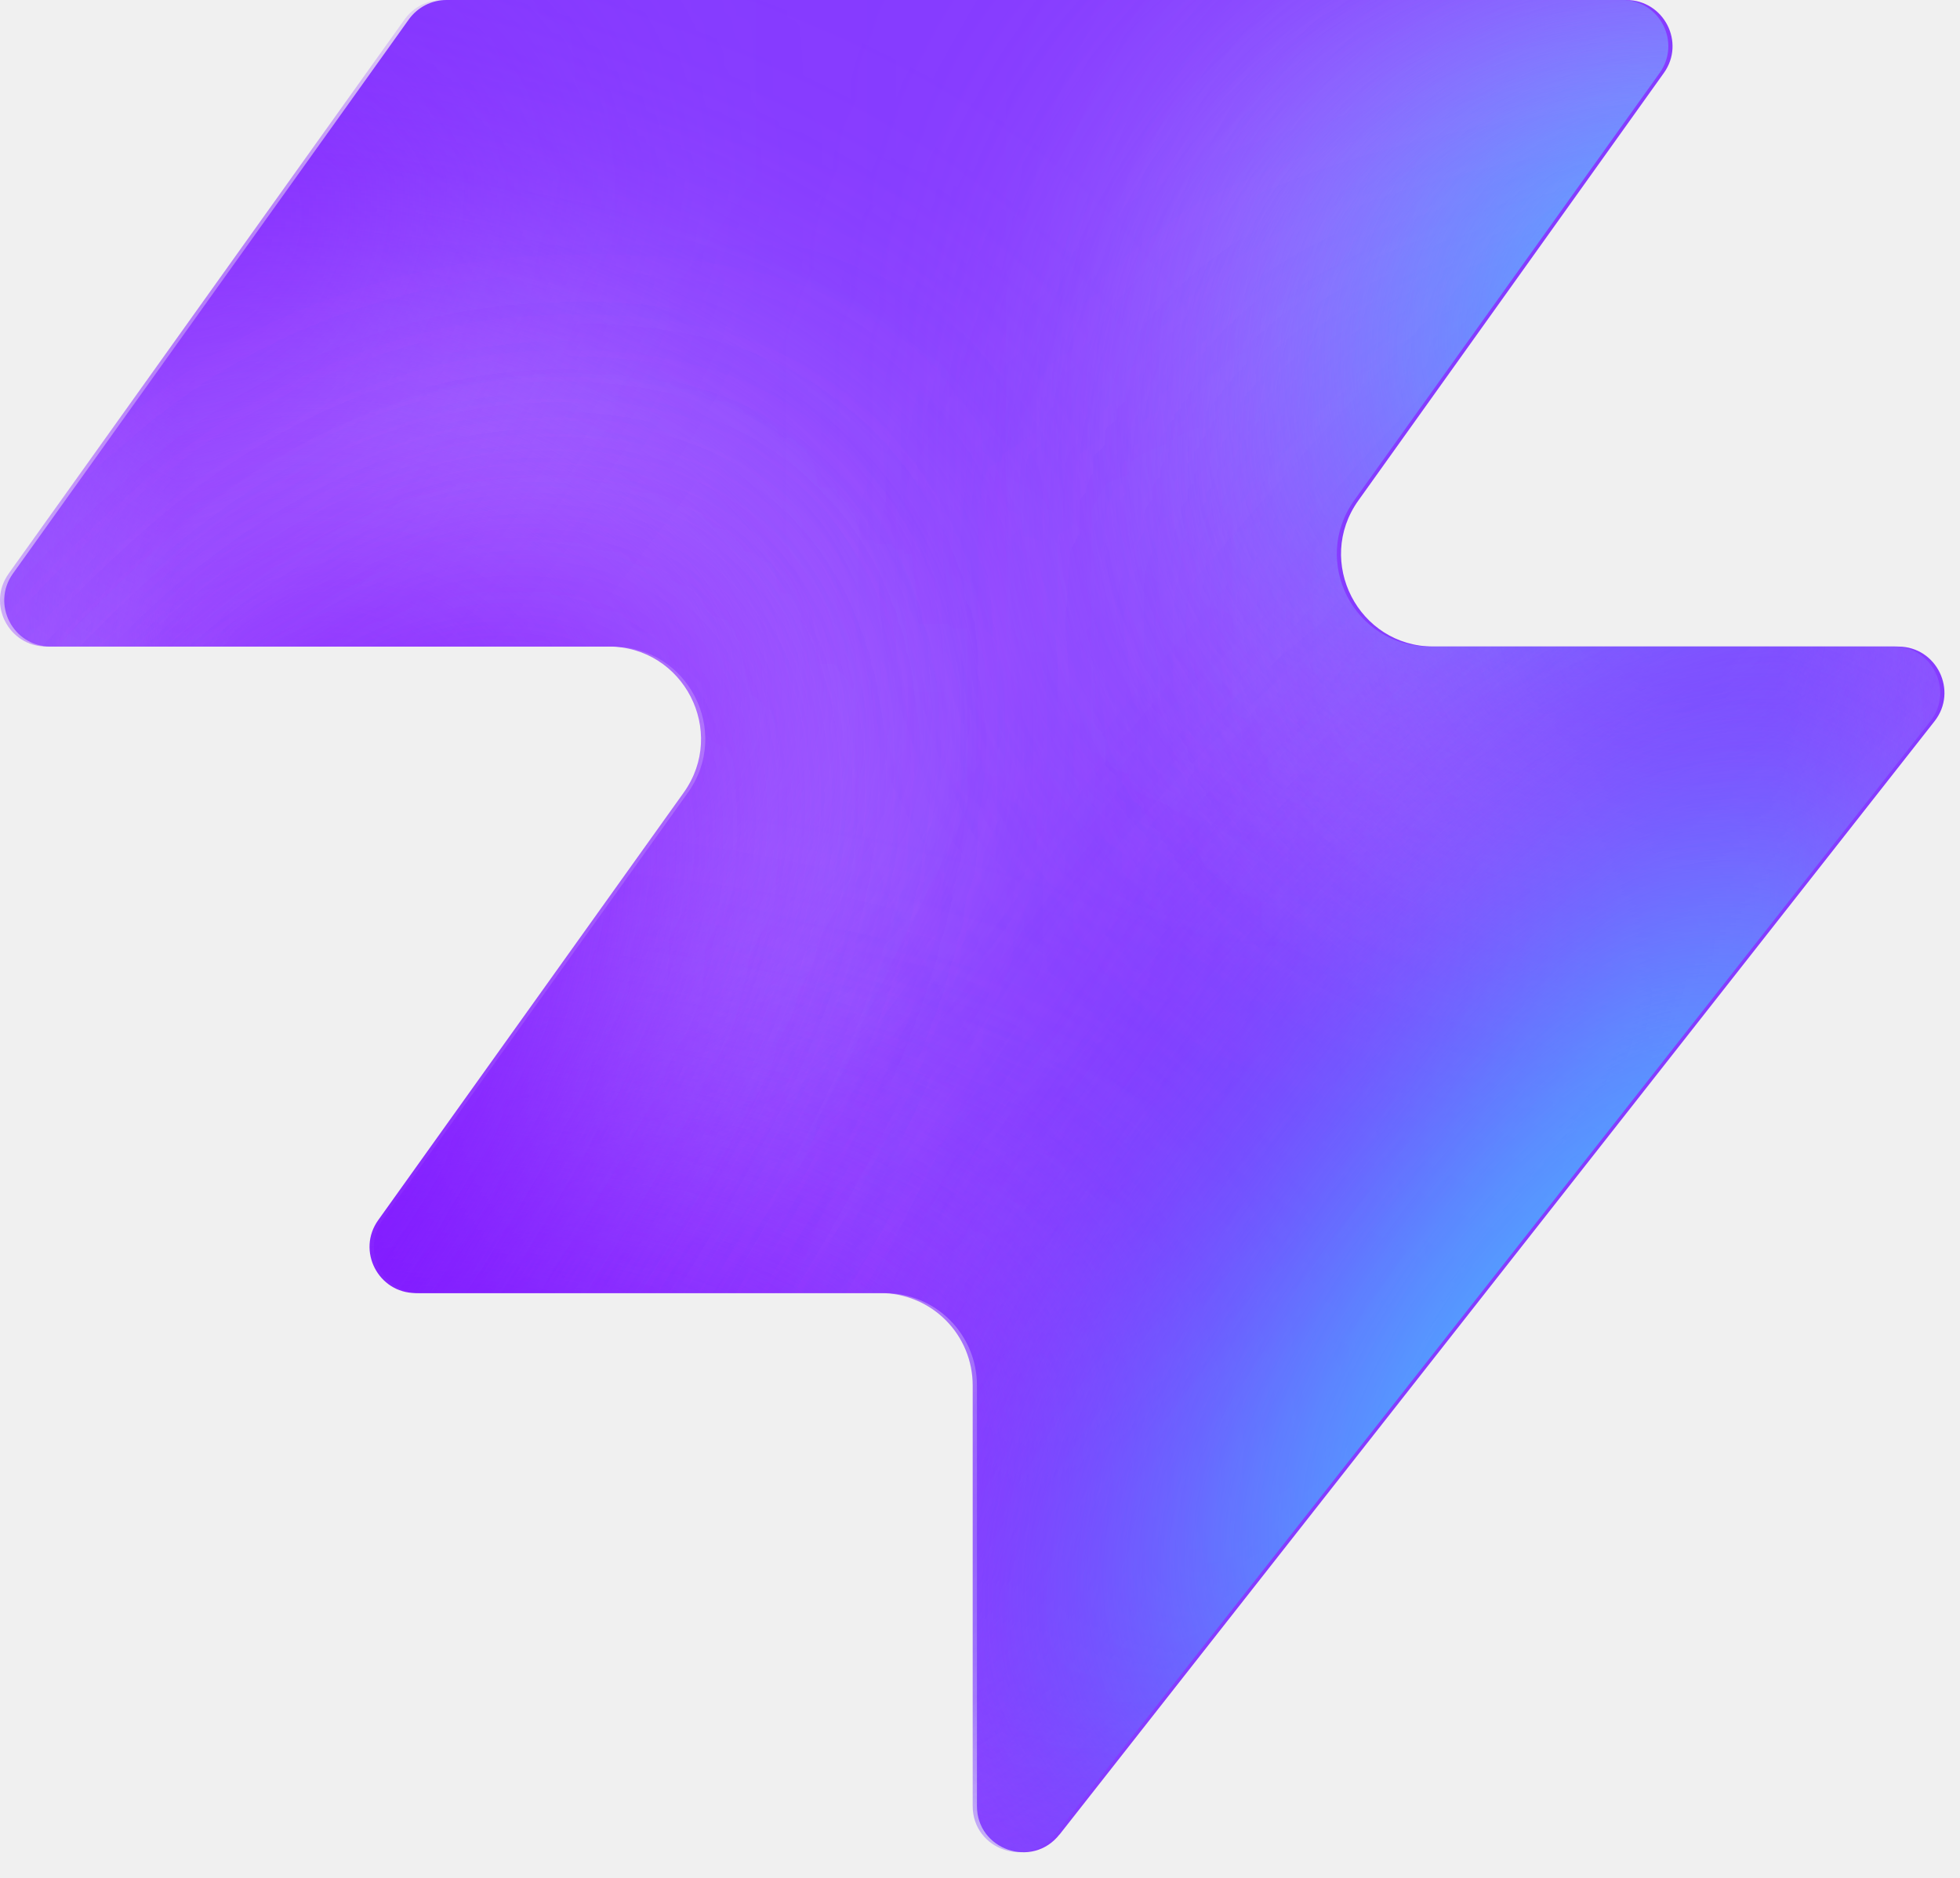
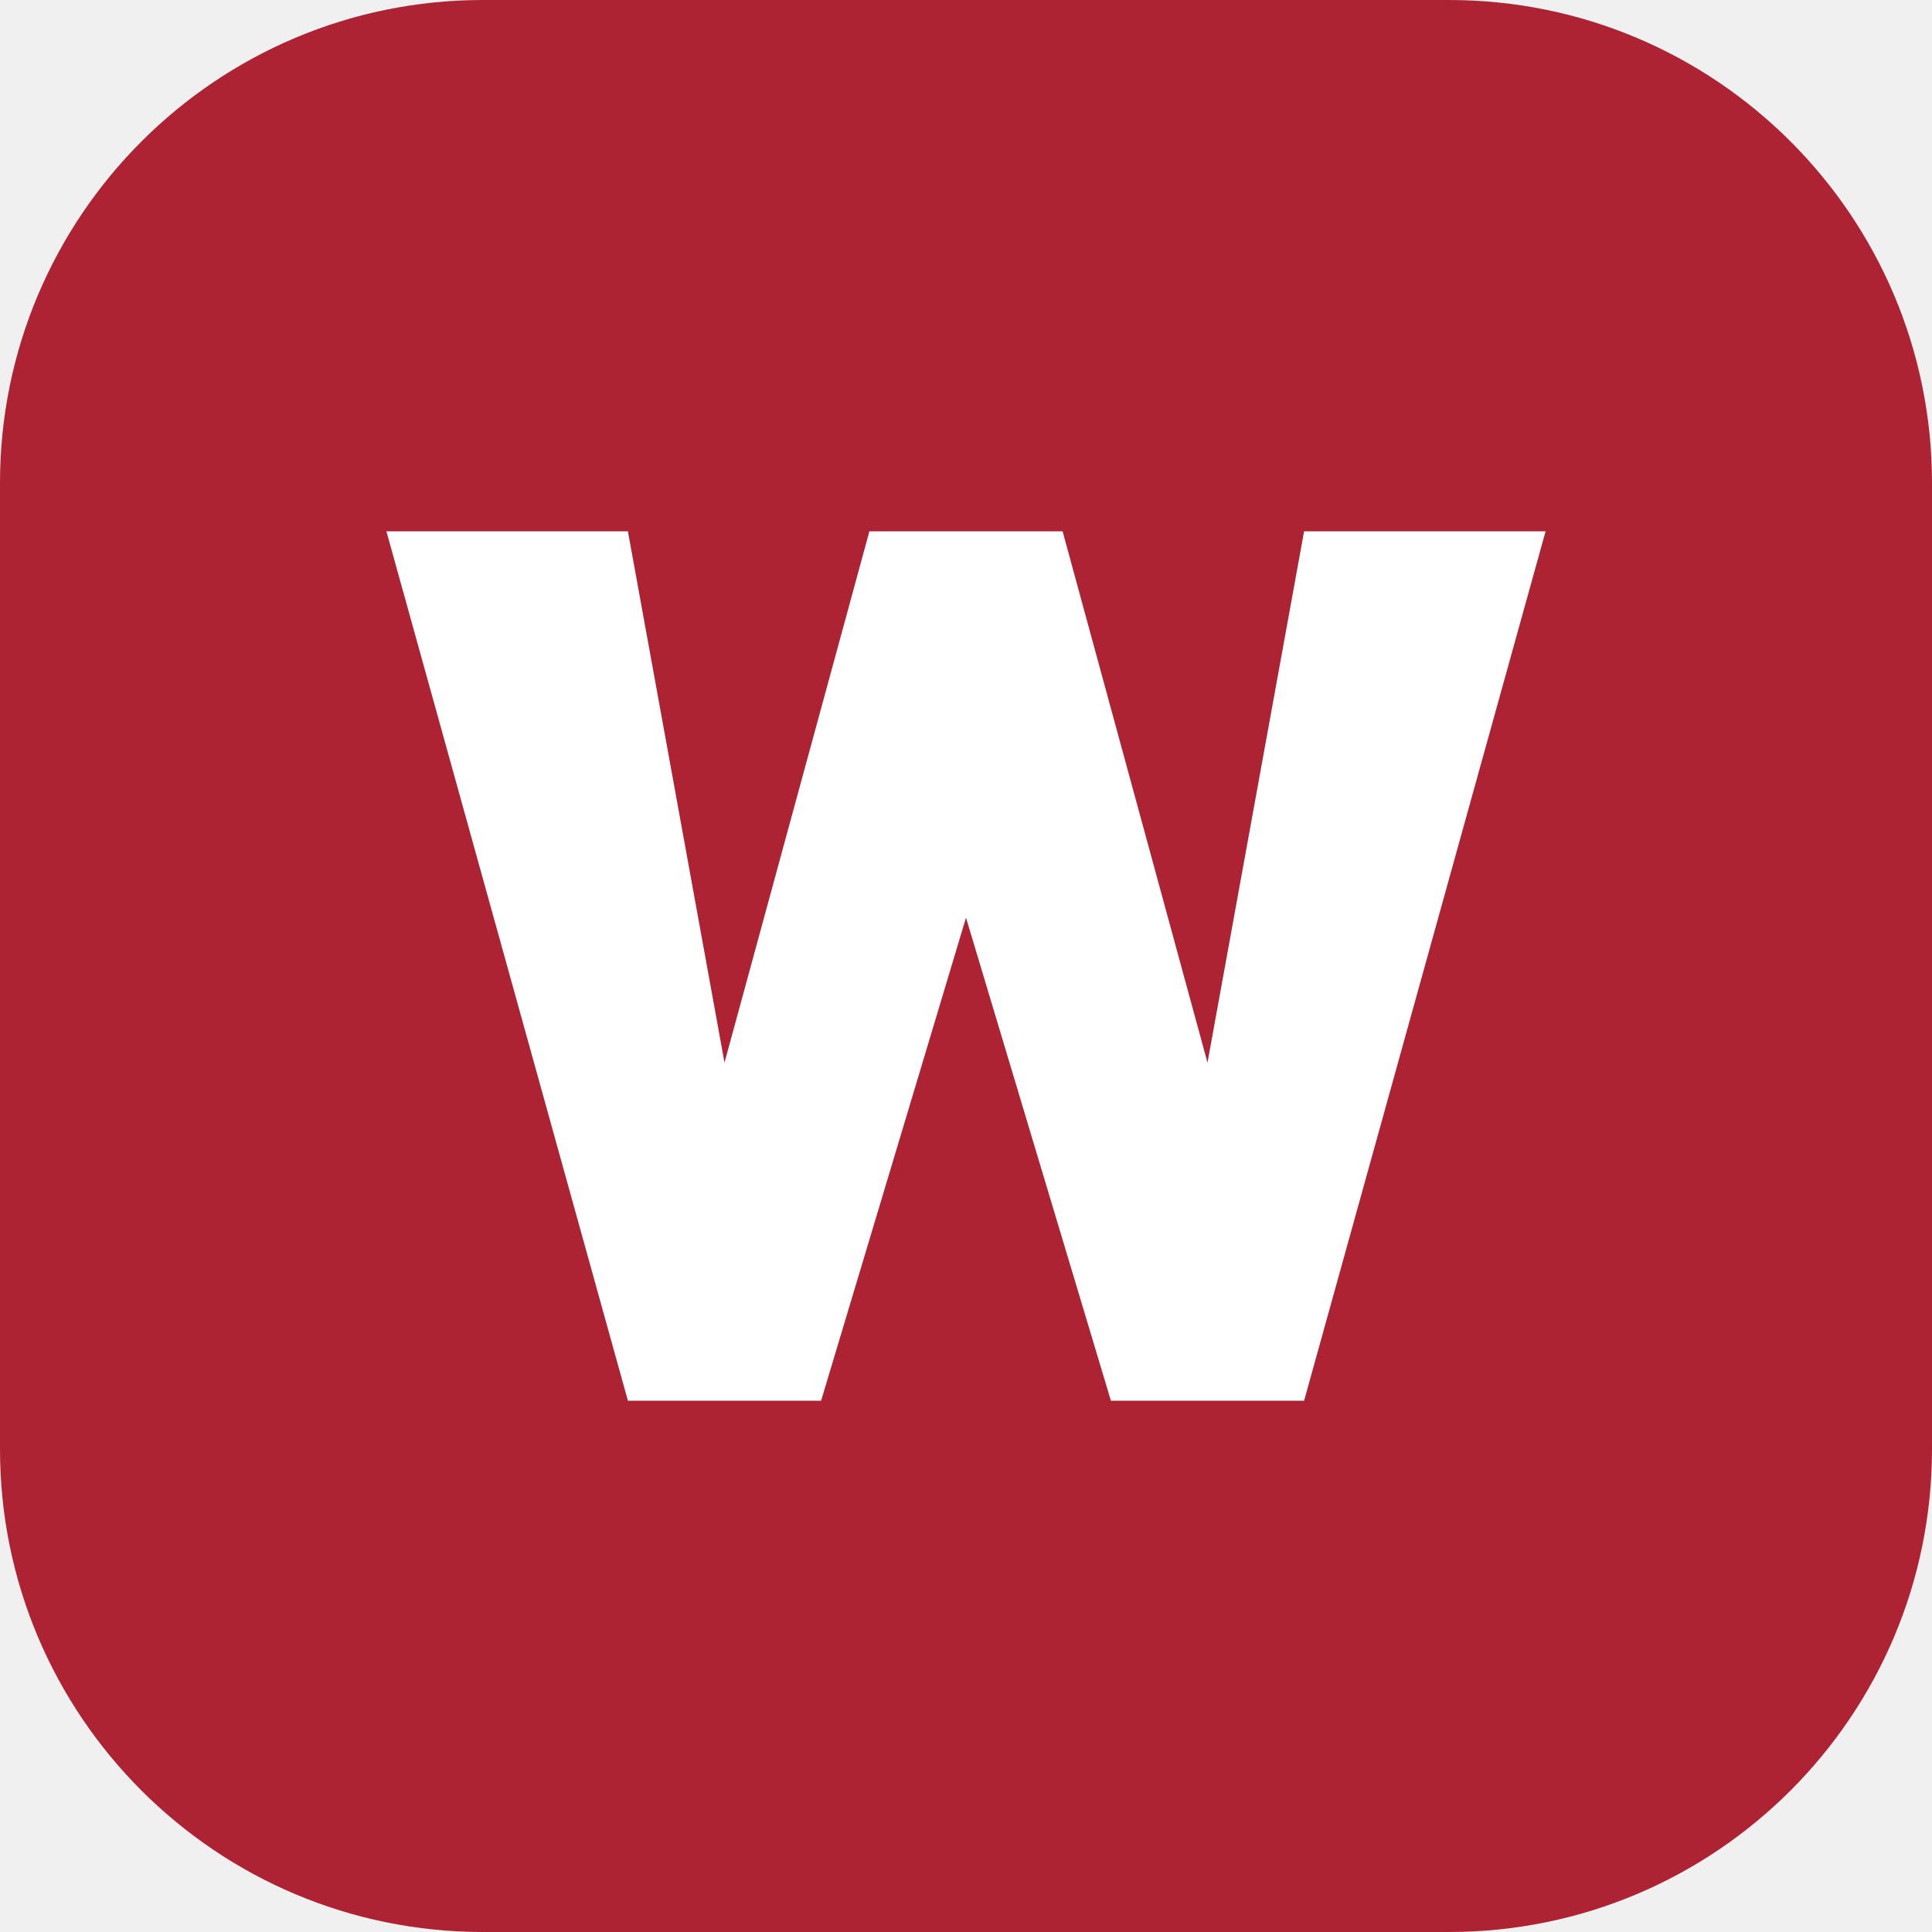
- <svg xmlns="http://www.w3.org/2000/svg" width="48" height="46" fill="none" viewBox="0 0 48 46">
-   <path fill="#863bff" d="M25.946 44.938c-.664.845-2.021.375-2.021-.698V33.937a2.26 2.26 0 0 0-2.262-2.262H10.287c-.92 0-1.456-1.04-.92-1.788l7.48-10.471c1.07-1.497 0-3.578-1.842-3.578H1.237c-.92 0-1.456-1.04-.92-1.788L10.013.474c.214-.297.556-.474.92-.474h28.894c.92 0 1.456 1.04.92 1.788l-7.48 10.471c-1.07 1.498 0 3.579 1.842 3.579h11.377c.943 0 1.473 1.088.89 1.83L25.947 44.94z" style="fill:#863bff;fill:color(display-p3 .525 .23 1);fill-opacity:1" />
-   <mask id="a" width="48" height="46" x="0" y="0" maskUnits="userSpaceOnUse" style="mask-type:alpha">
-     <path fill="#000" d="M25.842 44.938c-.664.844-2.021.375-2.021-.698V33.937a2.26 2.26 0 0 0-2.262-2.262H10.183c-.92 0-1.456-1.04-.92-1.788l7.48-10.471c1.07-1.498 0-3.579-1.842-3.579H1.133c-.92 0-1.456-1.04-.92-1.787L9.91.473c.214-.297.556-.474.92-.474h28.894c.92 0 1.456 1.04.92 1.788l-7.48 10.471c-1.07 1.498 0 3.578 1.842 3.578h11.377c.943 0 1.473 1.088.89 1.832L25.843 44.94z" style="fill:#000;fill-opacity:1" />
-   </mask>
-   <g mask="url(#a)">
-     <g filter="url(#b)">
-       <ellipse cx="5.508" cy="14.704" fill="#ede6ff" rx="5.508" ry="14.704" style="fill:#ede6ff;fill:color(display-p3 .927 .903 1);fill-opacity:1" transform="matrix(.00324 1 1 -.00324 -4.47 31.516)" />
-     </g>
-     <g filter="url(#c)">
-       <ellipse cx="10.399" cy="29.851" fill="#ede6ff" rx="10.399" ry="29.851" style="fill:#ede6ff;fill:color(display-p3 .927 .903 1);fill-opacity:1" transform="matrix(.00324 1 1 -.00324 -39.328 7.883)" />
-     </g>
-     <g filter="url(#d)">
-       <ellipse cx="5.508" cy="30.487" fill="#7e14ff" rx="5.508" ry="30.487" style="fill:#7e14ff;fill:color(display-p3 .492 .077 1);fill-opacity:1" transform="rotate(89.814 -25.913 -14.639)scale(1 -1)" />
-     </g>
-     <g filter="url(#e)">
-       <ellipse cx="5.508" cy="30.599" fill="#7e14ff" rx="5.508" ry="30.599" style="fill:#7e14ff;fill:color(display-p3 .492 .077 1);fill-opacity:1" transform="rotate(89.814 -32.644 -3.334)scale(1 -1)" />
-     </g>
-     <g filter="url(#f)">
-       <ellipse cx="5.508" cy="30.599" fill="#7e14ff" rx="5.508" ry="30.599" style="fill:#7e14ff;fill:color(display-p3 .492 .077 1);fill-opacity:1" transform="matrix(.00324 1 1 -.00324 -34.34 30.47)" />
-     </g>
-     <g filter="url(#g)">
-       <ellipse cx="14.072" cy="22.078" fill="#ede6ff" rx="14.072" ry="22.078" style="fill:#ede6ff;fill:color(display-p3 .927 .903 1);fill-opacity:1" transform="rotate(93.35 24.506 48.493)scale(-1 1)" />
-     </g>
-     <g filter="url(#h)">
-       <ellipse cx="3.47" cy="21.501" fill="#7e14ff" rx="3.47" ry="21.501" style="fill:#7e14ff;fill:color(display-p3 .492 .077 1);fill-opacity:1" transform="rotate(89.009 28.708 47.59)scale(-1 1)" />
-     </g>
-     <g filter="url(#i)">
-       <ellipse cx="3.47" cy="21.501" fill="#7e14ff" rx="3.47" ry="21.501" style="fill:#7e14ff;fill:color(display-p3 .492 .077 1);fill-opacity:1" transform="rotate(89.009 28.708 47.59)scale(-1 1)" />
-     </g>
-     <g filter="url(#j)">
-       <ellipse cx=".387" cy="8.972" fill="#7e14ff" rx="4.407" ry="29.108" style="fill:#7e14ff;fill:color(display-p3 .492 .077 1);fill-opacity:1" transform="rotate(39.51 .387 8.972)" />
-     </g>
-     <g filter="url(#k)">
-       <ellipse cx="47.523" cy="-6.092" fill="#7e14ff" rx="4.407" ry="29.108" style="fill:#7e14ff;fill:color(display-p3 .492 .077 1);fill-opacity:1" transform="rotate(37.892 47.523 -6.092)" />
-     </g>
-     <g filter="url(#l)">
-       <ellipse cx="41.412" cy="6.333" fill="#47bfff" rx="5.971" ry="9.665" style="fill:#47bfff;fill:color(display-p3 .28 .748 1);fill-opacity:1" transform="rotate(37.892 41.412 6.333)" />
-     </g>
-     <g filter="url(#m)">
-       <ellipse cx="-1.879" cy="38.332" fill="#7e14ff" rx="4.407" ry="29.108" style="fill:#7e14ff;fill:color(display-p3 .492 .077 1);fill-opacity:1" transform="rotate(37.892 -1.88 38.332)" />
-     </g>
-     <g filter="url(#n)">
-       <ellipse cx="-1.879" cy="38.332" fill="#7e14ff" rx="4.407" ry="29.108" style="fill:#7e14ff;fill:color(display-p3 .492 .077 1);fill-opacity:1" transform="rotate(37.892 -1.88 38.332)" />
-     </g>
-     <g filter="url(#o)">
-       <ellipse cx="35.651" cy="29.907" fill="#7e14ff" rx="4.407" ry="29.108" style="fill:#7e14ff;fill:color(display-p3 .492 .077 1);fill-opacity:1" transform="rotate(37.892 35.651 29.907)" />
-     </g>
-     <g filter="url(#p)">
-       <ellipse cx="38.418" cy="32.4" fill="#47bfff" rx="5.971" ry="15.297" style="fill:#47bfff;fill:color(display-p3 .28 .748 1);fill-opacity:1" transform="rotate(37.892 38.418 32.4)" />
-     </g>
-   </g>
-   <defs>
-     <filter id="b" width="60.045" height="41.654" x="-19.77" y="16.149" color-interpolation-filters="sRGB" filterUnits="userSpaceOnUse">
-       <feFlood flood-opacity="0" result="BackgroundImageFix" />
-       <feBlend in="SourceGraphic" in2="BackgroundImageFix" result="shape" />
-       <feGaussianBlur result="effect1_foregroundBlur_2002_17158" stdDeviation="7.659" />
-     </filter>
-     <filter id="c" width="90.34" height="51.437" x="-54.613" y="-7.533" color-interpolation-filters="sRGB" filterUnits="userSpaceOnUse">
-       <feFlood flood-opacity="0" result="BackgroundImageFix" />
-       <feBlend in="SourceGraphic" in2="BackgroundImageFix" result="shape" />
-       <feGaussianBlur result="effect1_foregroundBlur_2002_17158" stdDeviation="7.659" />
-     </filter>
-     <filter id="d" width="79.355" height="29.4" x="-49.64" y="2.03" color-interpolation-filters="sRGB" filterUnits="userSpaceOnUse">
-       <feFlood flood-opacity="0" result="BackgroundImageFix" />
-       <feBlend in="SourceGraphic" in2="BackgroundImageFix" result="shape" />
-       <feGaussianBlur result="effect1_foregroundBlur_2002_17158" stdDeviation="4.596" />
-     </filter>
-     <filter id="e" width="79.579" height="29.4" x="-45.045" y="20.029" color-interpolation-filters="sRGB" filterUnits="userSpaceOnUse">
-       <feFlood flood-opacity="0" result="BackgroundImageFix" />
-       <feBlend in="SourceGraphic" in2="BackgroundImageFix" result="shape" />
-       <feGaussianBlur result="effect1_foregroundBlur_2002_17158" stdDeviation="4.596" />
-     </filter>
-     <filter id="f" width="79.579" height="29.4" x="-43.513" y="21.178" color-interpolation-filters="sRGB" filterUnits="userSpaceOnUse">
-       <feFlood flood-opacity="0" result="BackgroundImageFix" />
-       <feBlend in="SourceGraphic" in2="BackgroundImageFix" result="shape" />
-       <feGaussianBlur result="effect1_foregroundBlur_2002_17158" stdDeviation="4.596" />
-     </filter>
-     <filter id="g" width="74.749" height="58.852" x="15.756" y="-17.901" color-interpolation-filters="sRGB" filterUnits="userSpaceOnUse">
-       <feFlood flood-opacity="0" result="BackgroundImageFix" />
-       <feBlend in="SourceGraphic" in2="BackgroundImageFix" result="shape" />
-       <feGaussianBlur result="effect1_foregroundBlur_2002_17158" stdDeviation="7.659" />
-     </filter>
-     <filter id="h" width="61.377" height="25.362" x="23.548" y="2.284" color-interpolation-filters="sRGB" filterUnits="userSpaceOnUse">
-       <feFlood flood-opacity="0" result="BackgroundImageFix" />
-       <feBlend in="SourceGraphic" in2="BackgroundImageFix" result="shape" />
-       <feGaussianBlur result="effect1_foregroundBlur_2002_17158" stdDeviation="4.596" />
-     </filter>
-     <filter id="i" width="61.377" height="25.362" x="23.548" y="2.284" color-interpolation-filters="sRGB" filterUnits="userSpaceOnUse">
-       <feFlood flood-opacity="0" result="BackgroundImageFix" />
-       <feBlend in="SourceGraphic" in2="BackgroundImageFix" result="shape" />
-       <feGaussianBlur result="effect1_foregroundBlur_2002_17158" stdDeviation="4.596" />
-     </filter>
-     <filter id="j" width="56.045" height="63.649" x="-27.636" y="-22.853" color-interpolation-filters="sRGB" filterUnits="userSpaceOnUse">
-       <feFlood flood-opacity="0" result="BackgroundImageFix" />
-       <feBlend in="SourceGraphic" in2="BackgroundImageFix" result="shape" />
-       <feGaussianBlur result="effect1_foregroundBlur_2002_17158" stdDeviation="4.596" />
-     </filter>
-     <filter id="k" width="54.814" height="64.646" x="20.116" y="-38.415" color-interpolation-filters="sRGB" filterUnits="userSpaceOnUse">
-       <feFlood flood-opacity="0" result="BackgroundImageFix" />
-       <feBlend in="SourceGraphic" in2="BackgroundImageFix" result="shape" />
-       <feGaussianBlur result="effect1_foregroundBlur_2002_17158" stdDeviation="4.596" />
-     </filter>
-     <filter id="l" width="33.541" height="35.313" x="24.641" y="-11.323" color-interpolation-filters="sRGB" filterUnits="userSpaceOnUse">
-       <feFlood flood-opacity="0" result="BackgroundImageFix" />
-       <feBlend in="SourceGraphic" in2="BackgroundImageFix" result="shape" />
-       <feGaussianBlur result="effect1_foregroundBlur_2002_17158" stdDeviation="4.596" />
-     </filter>
-     <filter id="m" width="54.814" height="64.646" x="-29.286" y="6.009" color-interpolation-filters="sRGB" filterUnits="userSpaceOnUse">
-       <feFlood flood-opacity="0" result="BackgroundImageFix" />
-       <feBlend in="SourceGraphic" in2="BackgroundImageFix" result="shape" />
-       <feGaussianBlur result="effect1_foregroundBlur_2002_17158" stdDeviation="4.596" />
-     </filter>
-     <filter id="n" width="54.814" height="64.646" x="-29.286" y="6.009" color-interpolation-filters="sRGB" filterUnits="userSpaceOnUse">
-       <feFlood flood-opacity="0" result="BackgroundImageFix" />
-       <feBlend in="SourceGraphic" in2="BackgroundImageFix" result="shape" />
-       <feGaussianBlur result="effect1_foregroundBlur_2002_17158" stdDeviation="4.596" />
-     </filter>
-     <filter id="o" width="54.814" height="64.646" x="8.244" y="-2.416" color-interpolation-filters="sRGB" filterUnits="userSpaceOnUse">
-       <feFlood flood-opacity="0" result="BackgroundImageFix" />
-       <feBlend in="SourceGraphic" in2="BackgroundImageFix" result="shape" />
-       <feGaussianBlur result="effect1_foregroundBlur_2002_17158" stdDeviation="4.596" />
-     </filter>
-     <filter id="p" width="39.409" height="43.623" x="18.713" y="10.588" color-interpolation-filters="sRGB" filterUnits="userSpaceOnUse">
-       <feFlood flood-opacity="0" result="BackgroundImageFix" />
-       <feBlend in="SourceGraphic" in2="BackgroundImageFix" result="shape" />
-       <feGaussianBlur result="effect1_foregroundBlur_2002_17158" stdDeviation="4.596" />
-     </filter>
-   </defs>
+ <svg xmlns="http://www.w3.org/2000/svg" viewBox="0 0 40 40">
+   <rect width="40" height="40" rx="10" fill="#ad2334" />
+   <path d="m8 11 5 18h4l3-10 3 10h4l5-18h-5l-2 11-3-11h-4l-3 11-2-11z" fill="white" />
</svg>
